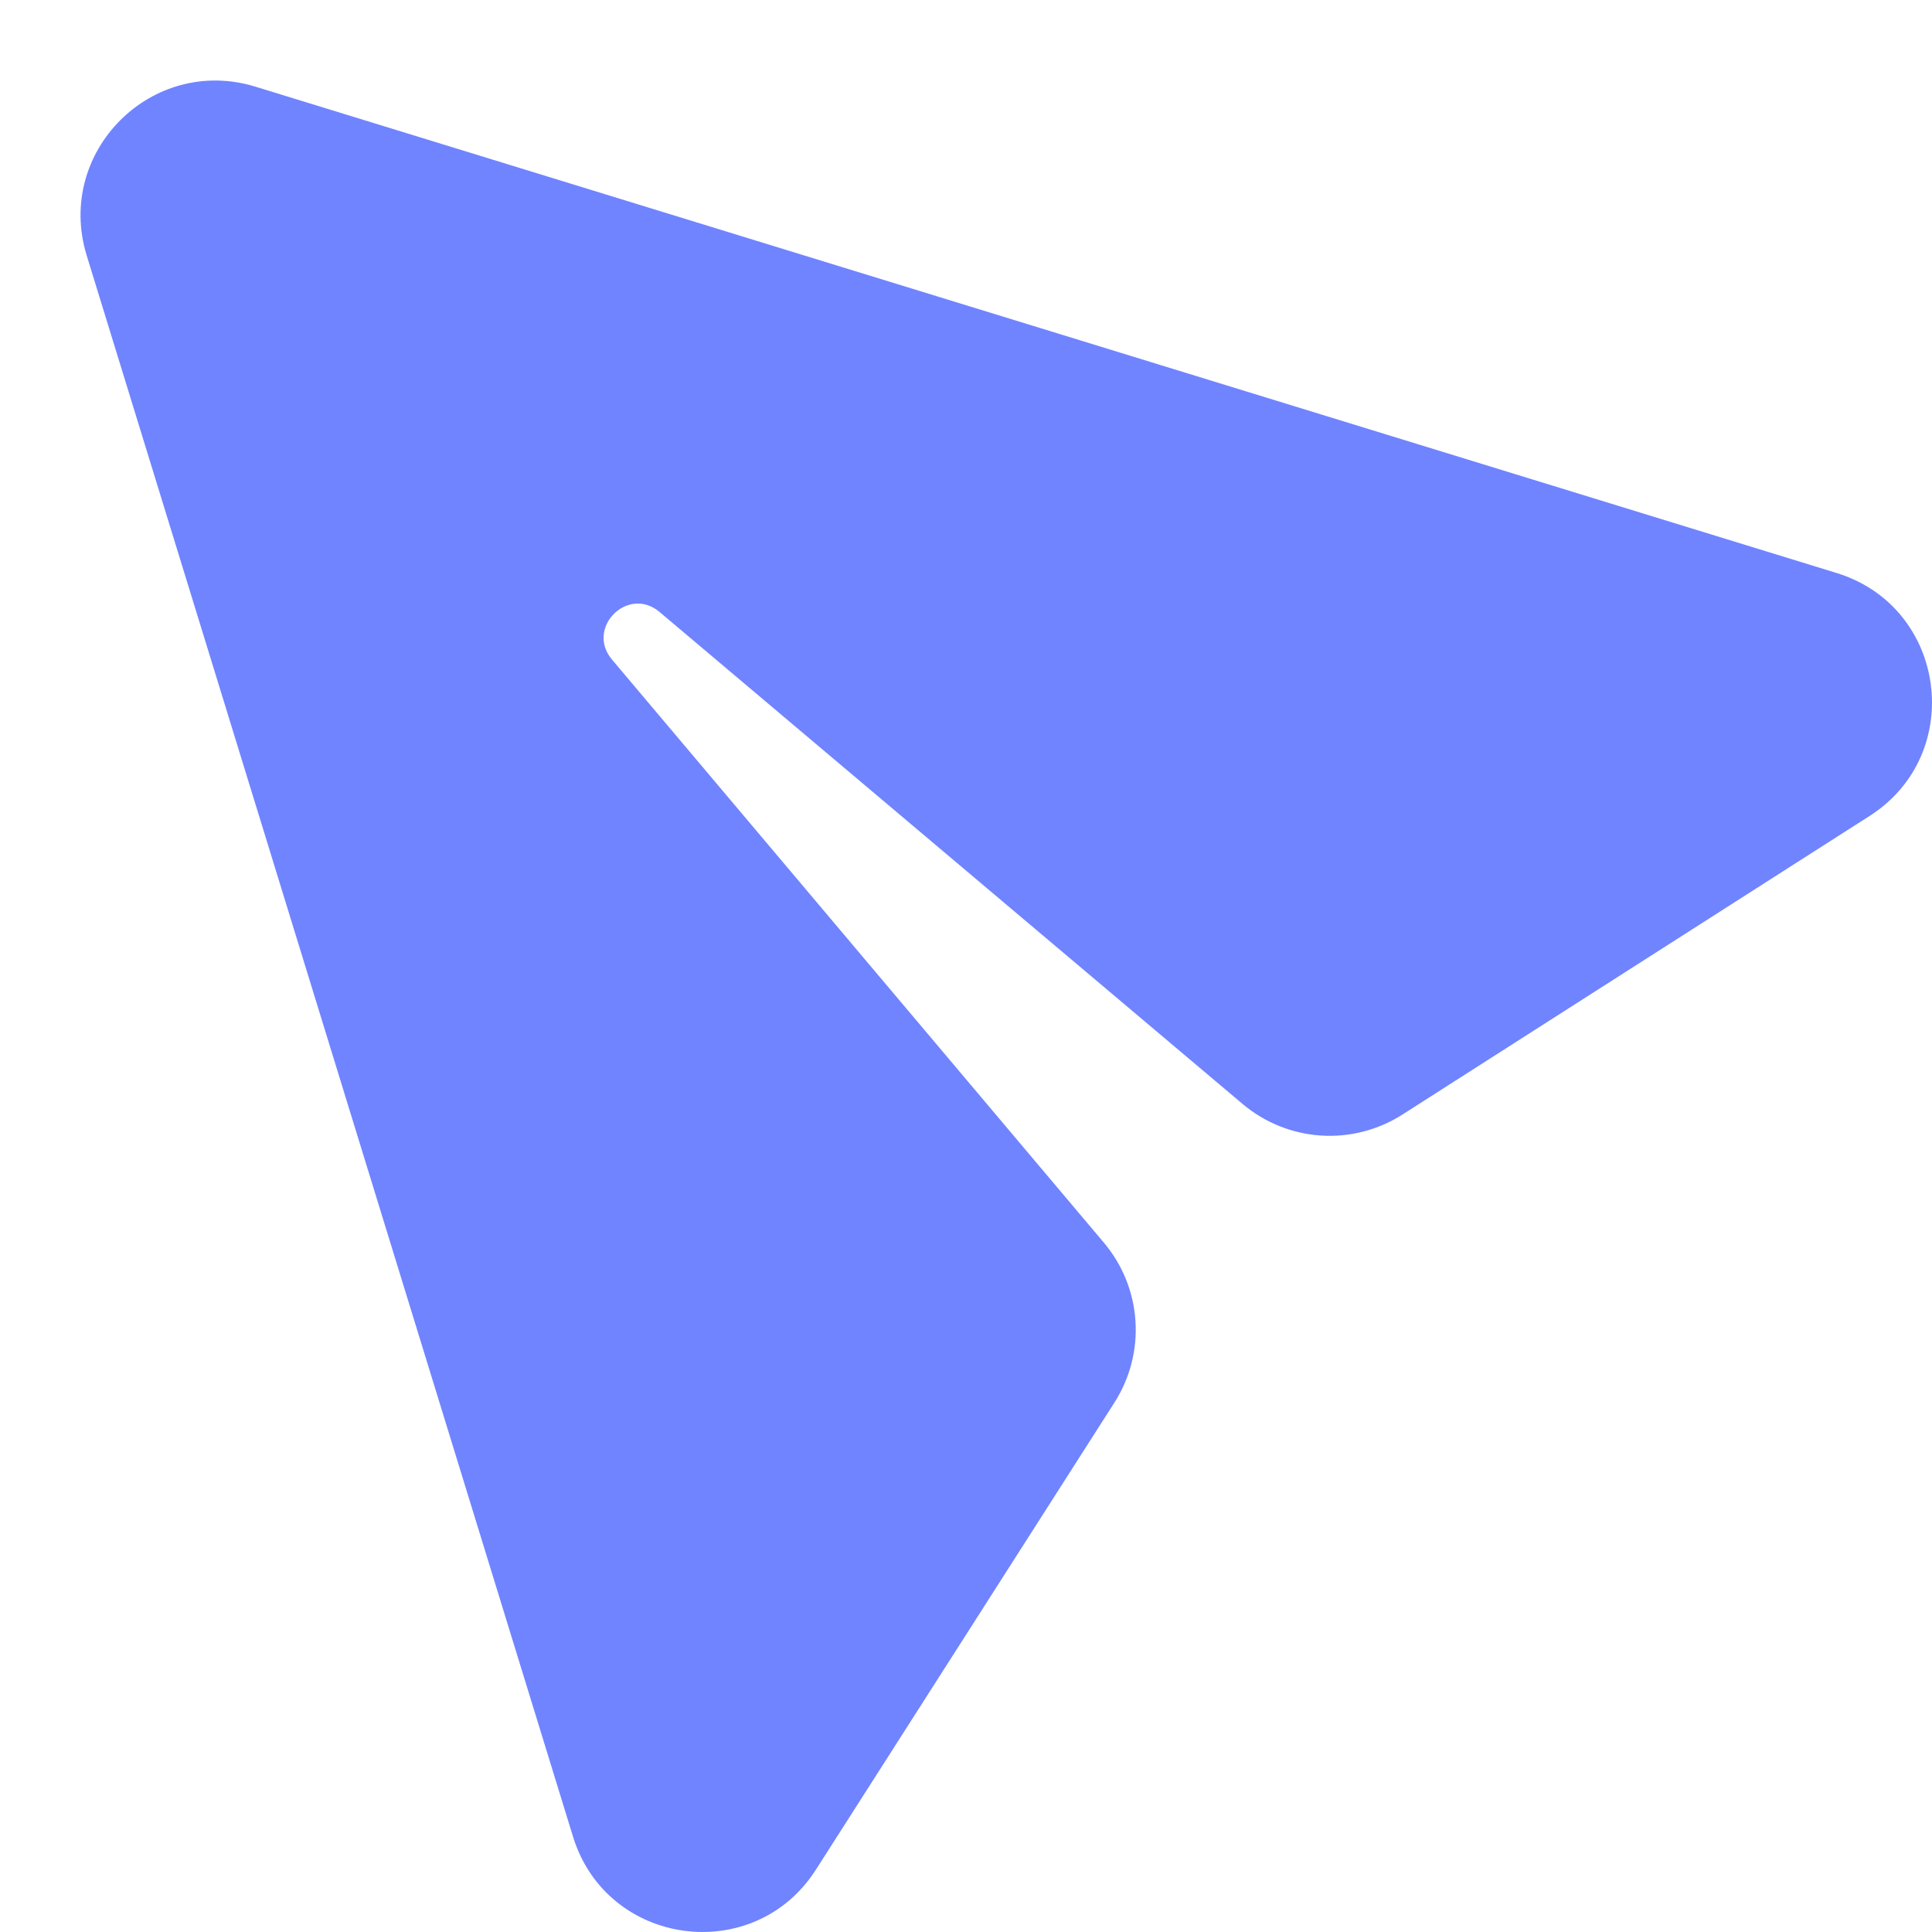
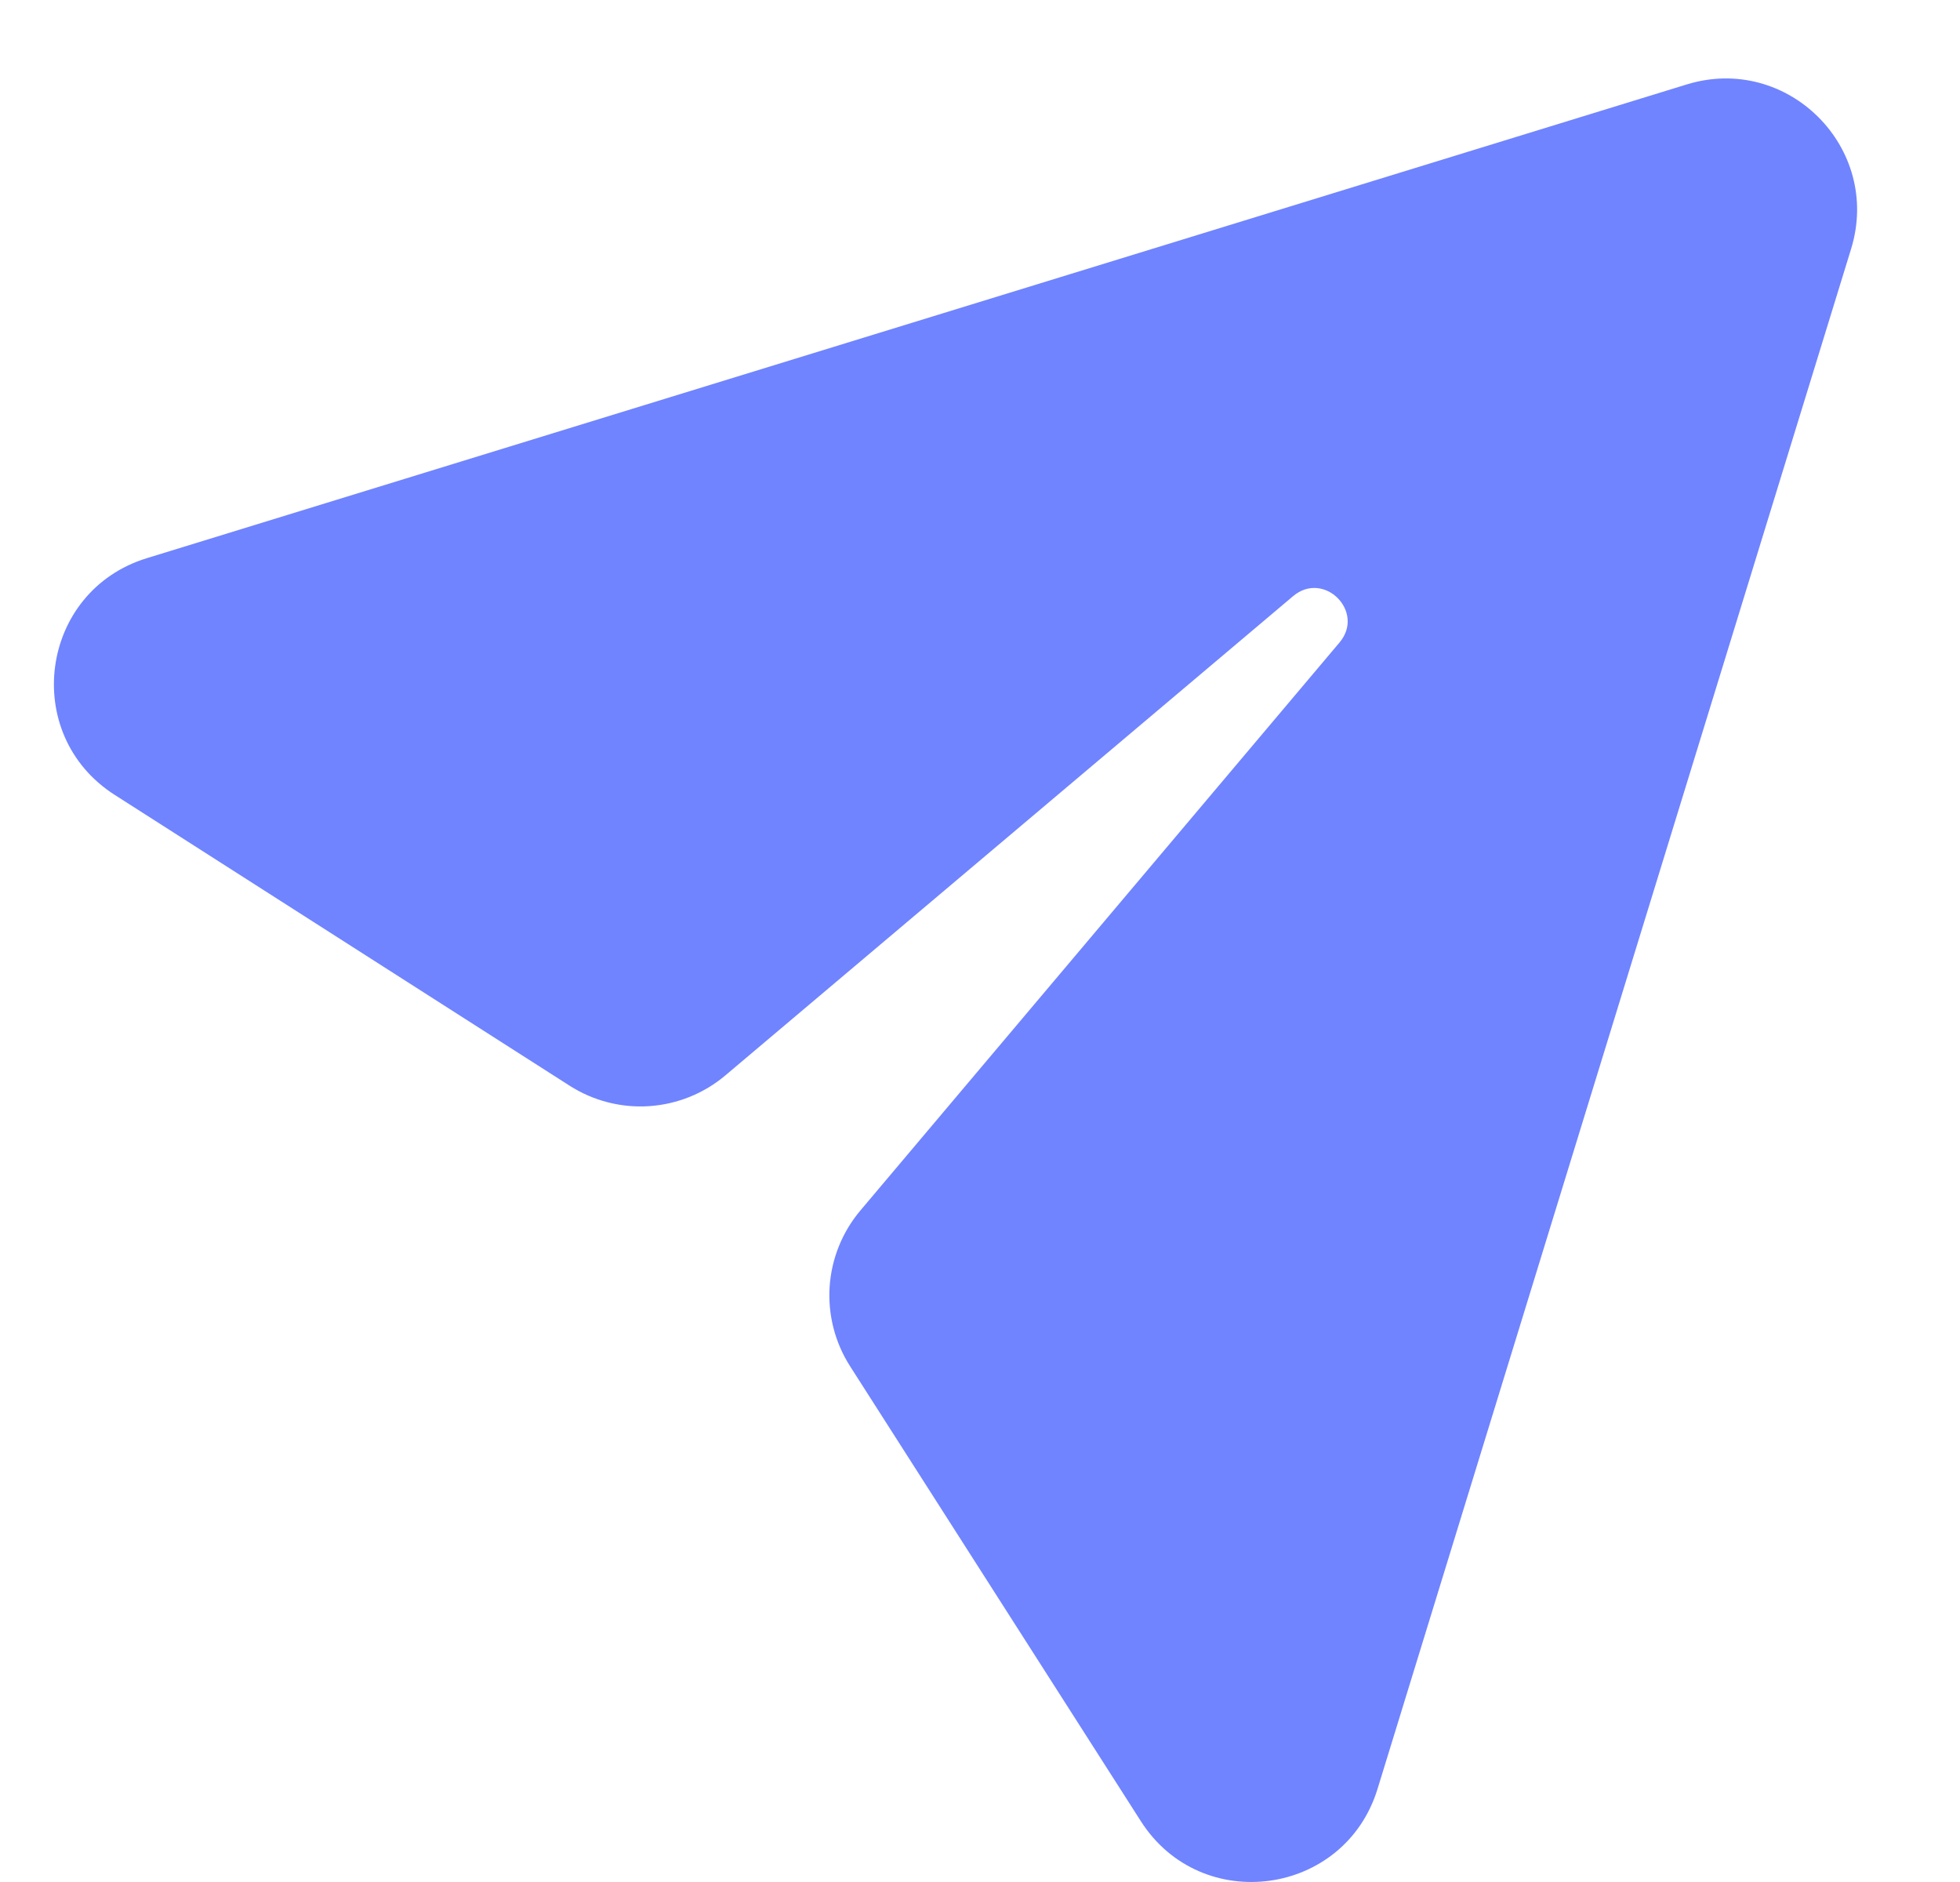
- <svg xmlns="http://www.w3.org/2000/svg" width="24" height="24" viewBox="0 0 24 24" fill="none">
+ <svg xmlns="http://www.w3.org/2000/svg" width="25" height="24" viewBox="0 0 25 24" fill="none">
  <g id="Frame 1244831090">
-     <path id="Vector" d="M3.174 1.077L22.815 7.118C24.181 7.538 24.43 9.365 23.225 10.136L17.422 13.845C17.12 14.038 16.765 14.13 16.407 14.106C16.05 14.082 15.71 13.945 15.436 13.714L8.193 7.602C7.8 7.271 7.271 7.8 7.602 8.193L13.713 15.437C13.944 15.711 14.082 16.051 14.105 16.409C14.129 16.766 14.037 17.121 13.844 17.423L10.136 23.225C9.366 24.43 7.538 24.181 7.118 22.815L1.077 3.174C0.681 1.886 1.886 0.681 3.174 1.077Z" fill="#7084FF" />
+     <path id="Vector" d="M21.514 1.077L1.873 7.118C0.506 7.538 0.258 9.365 1.462 10.136L7.265 13.845C7.567 14.038 7.923 14.13 8.28 14.106C8.638 14.082 8.978 13.945 9.252 13.714L16.494 7.602C16.887 7.271 17.417 7.8 17.086 8.193L10.974 15.437C10.743 15.711 10.606 16.051 10.582 16.409C10.559 16.766 10.65 17.121 10.843 17.423L14.552 23.225C15.322 24.43 17.149 24.181 17.57 22.815L23.611 3.174C24.007 1.886 22.801 0.681 21.514 1.077Z" fill="#7084FF" />
  </g>
</svg>
